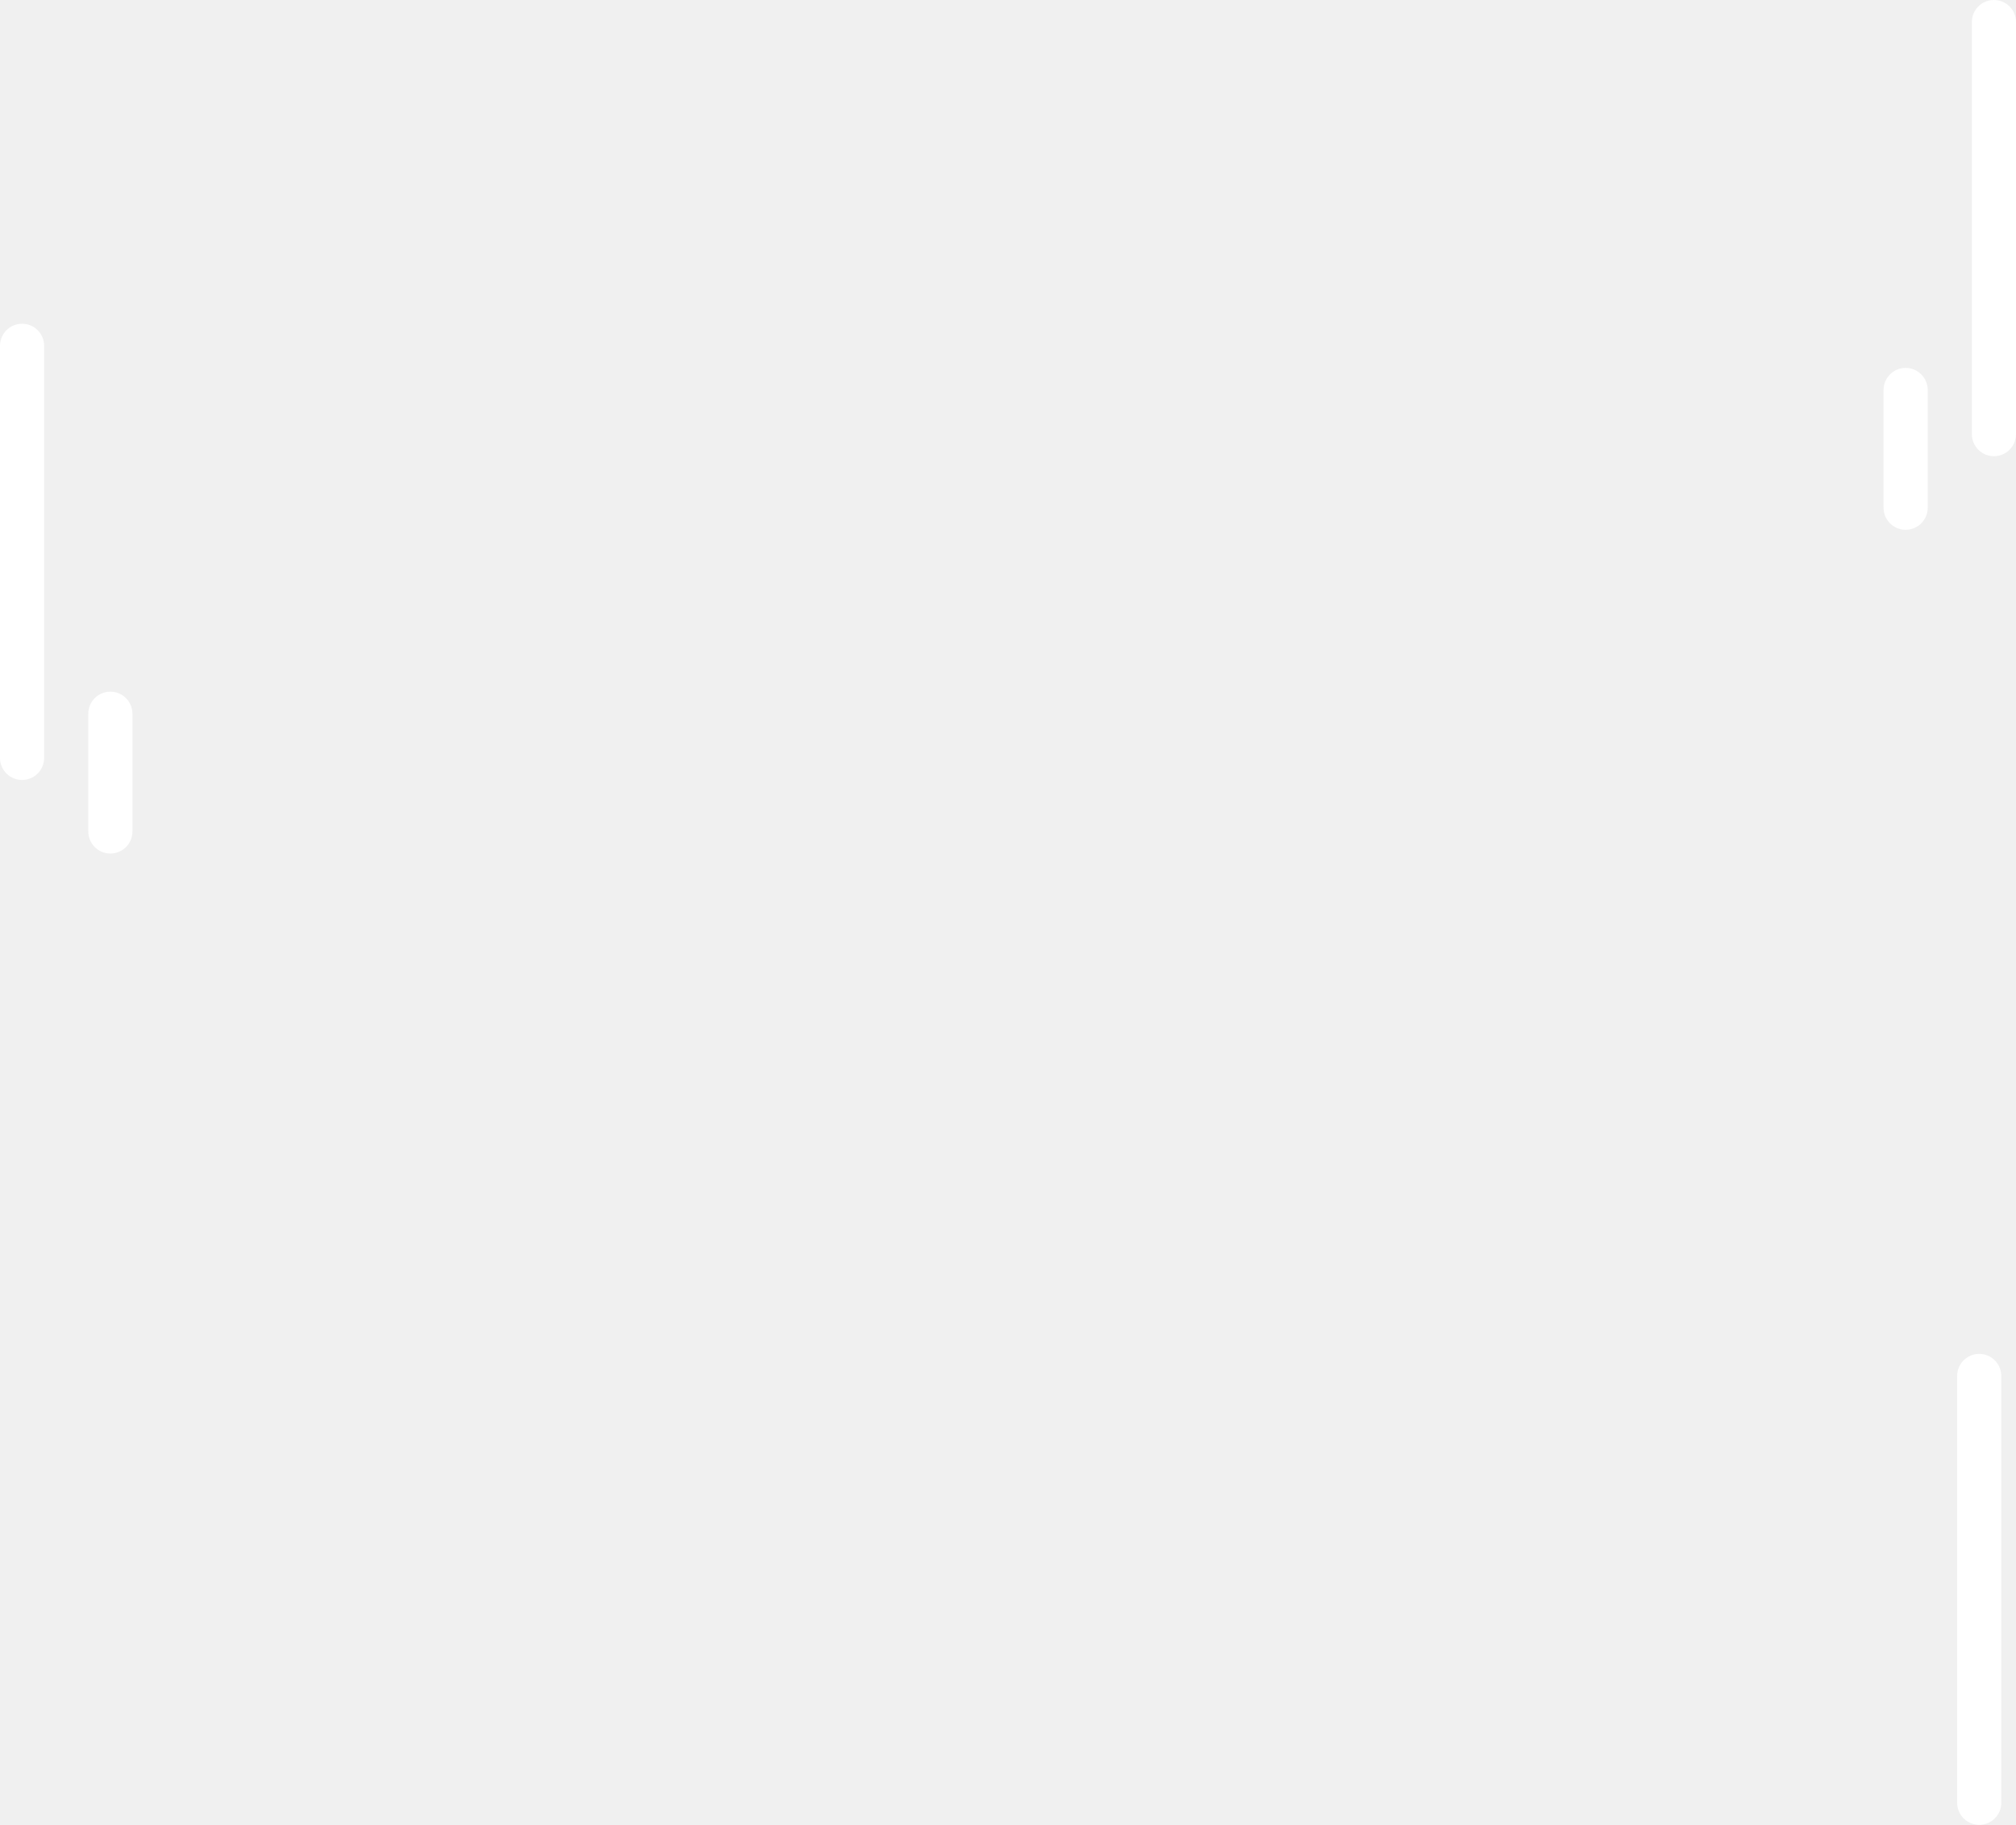
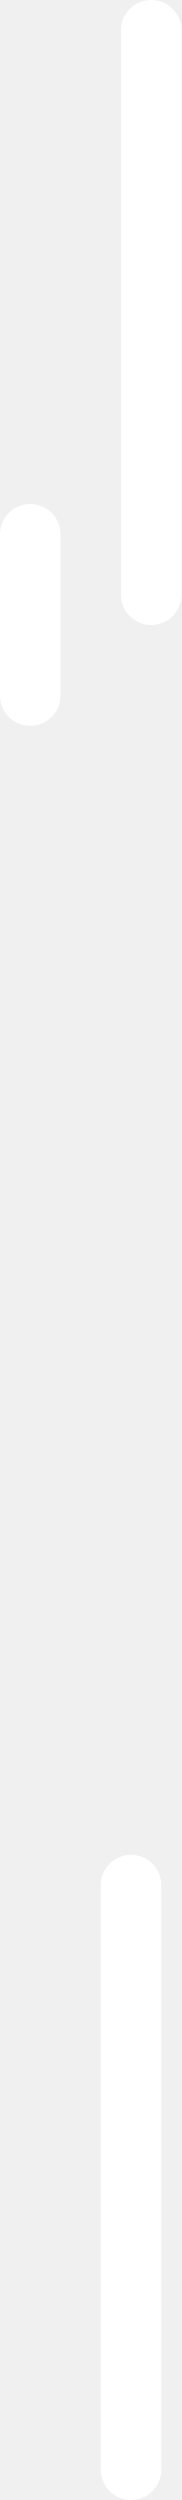
- <svg xmlns="http://www.w3.org/2000/svg" width="137" height="124" viewBox="0 0 137 124" fill="none">
-   <rect width="3" height="31" rx="1.5" transform="matrix(1 0 0 -1 134 31)" fill="white" />
-   <rect width="3" height="11" rx="1.5" transform="matrix(1 0 0 -1 128 36)" fill="white" />
-   <rect width="3" height="32" rx="1.5" transform="matrix(1 0 0 -1 133 124)" fill="white" />
-   <rect x="3" y="53" width="3" height="31" rx="1.5" transform="rotate(180 3 53)" fill="white" />
-   <rect x="9" y="58" width="3" height="11" rx="1.5" transform="rotate(180 9 58)" fill="white" />
+ <svg xmlns="http://www.w3.org/2000/svg" width="9" height="124" viewBox="0 0 9 124" fill="none">
+   <rect width="3" height="31" rx="1.5" transform="matrix(1 0 0 -1 6 31)" fill="white" />
+   <rect width="3" height="11" rx="1.5" transform="matrix(1 0 0 -1 0 36)" fill="white" />
+   <rect width="3" height="32" rx="1.5" transform="matrix(1 0 0 -1 5 124)" fill="white" />
</svg>
